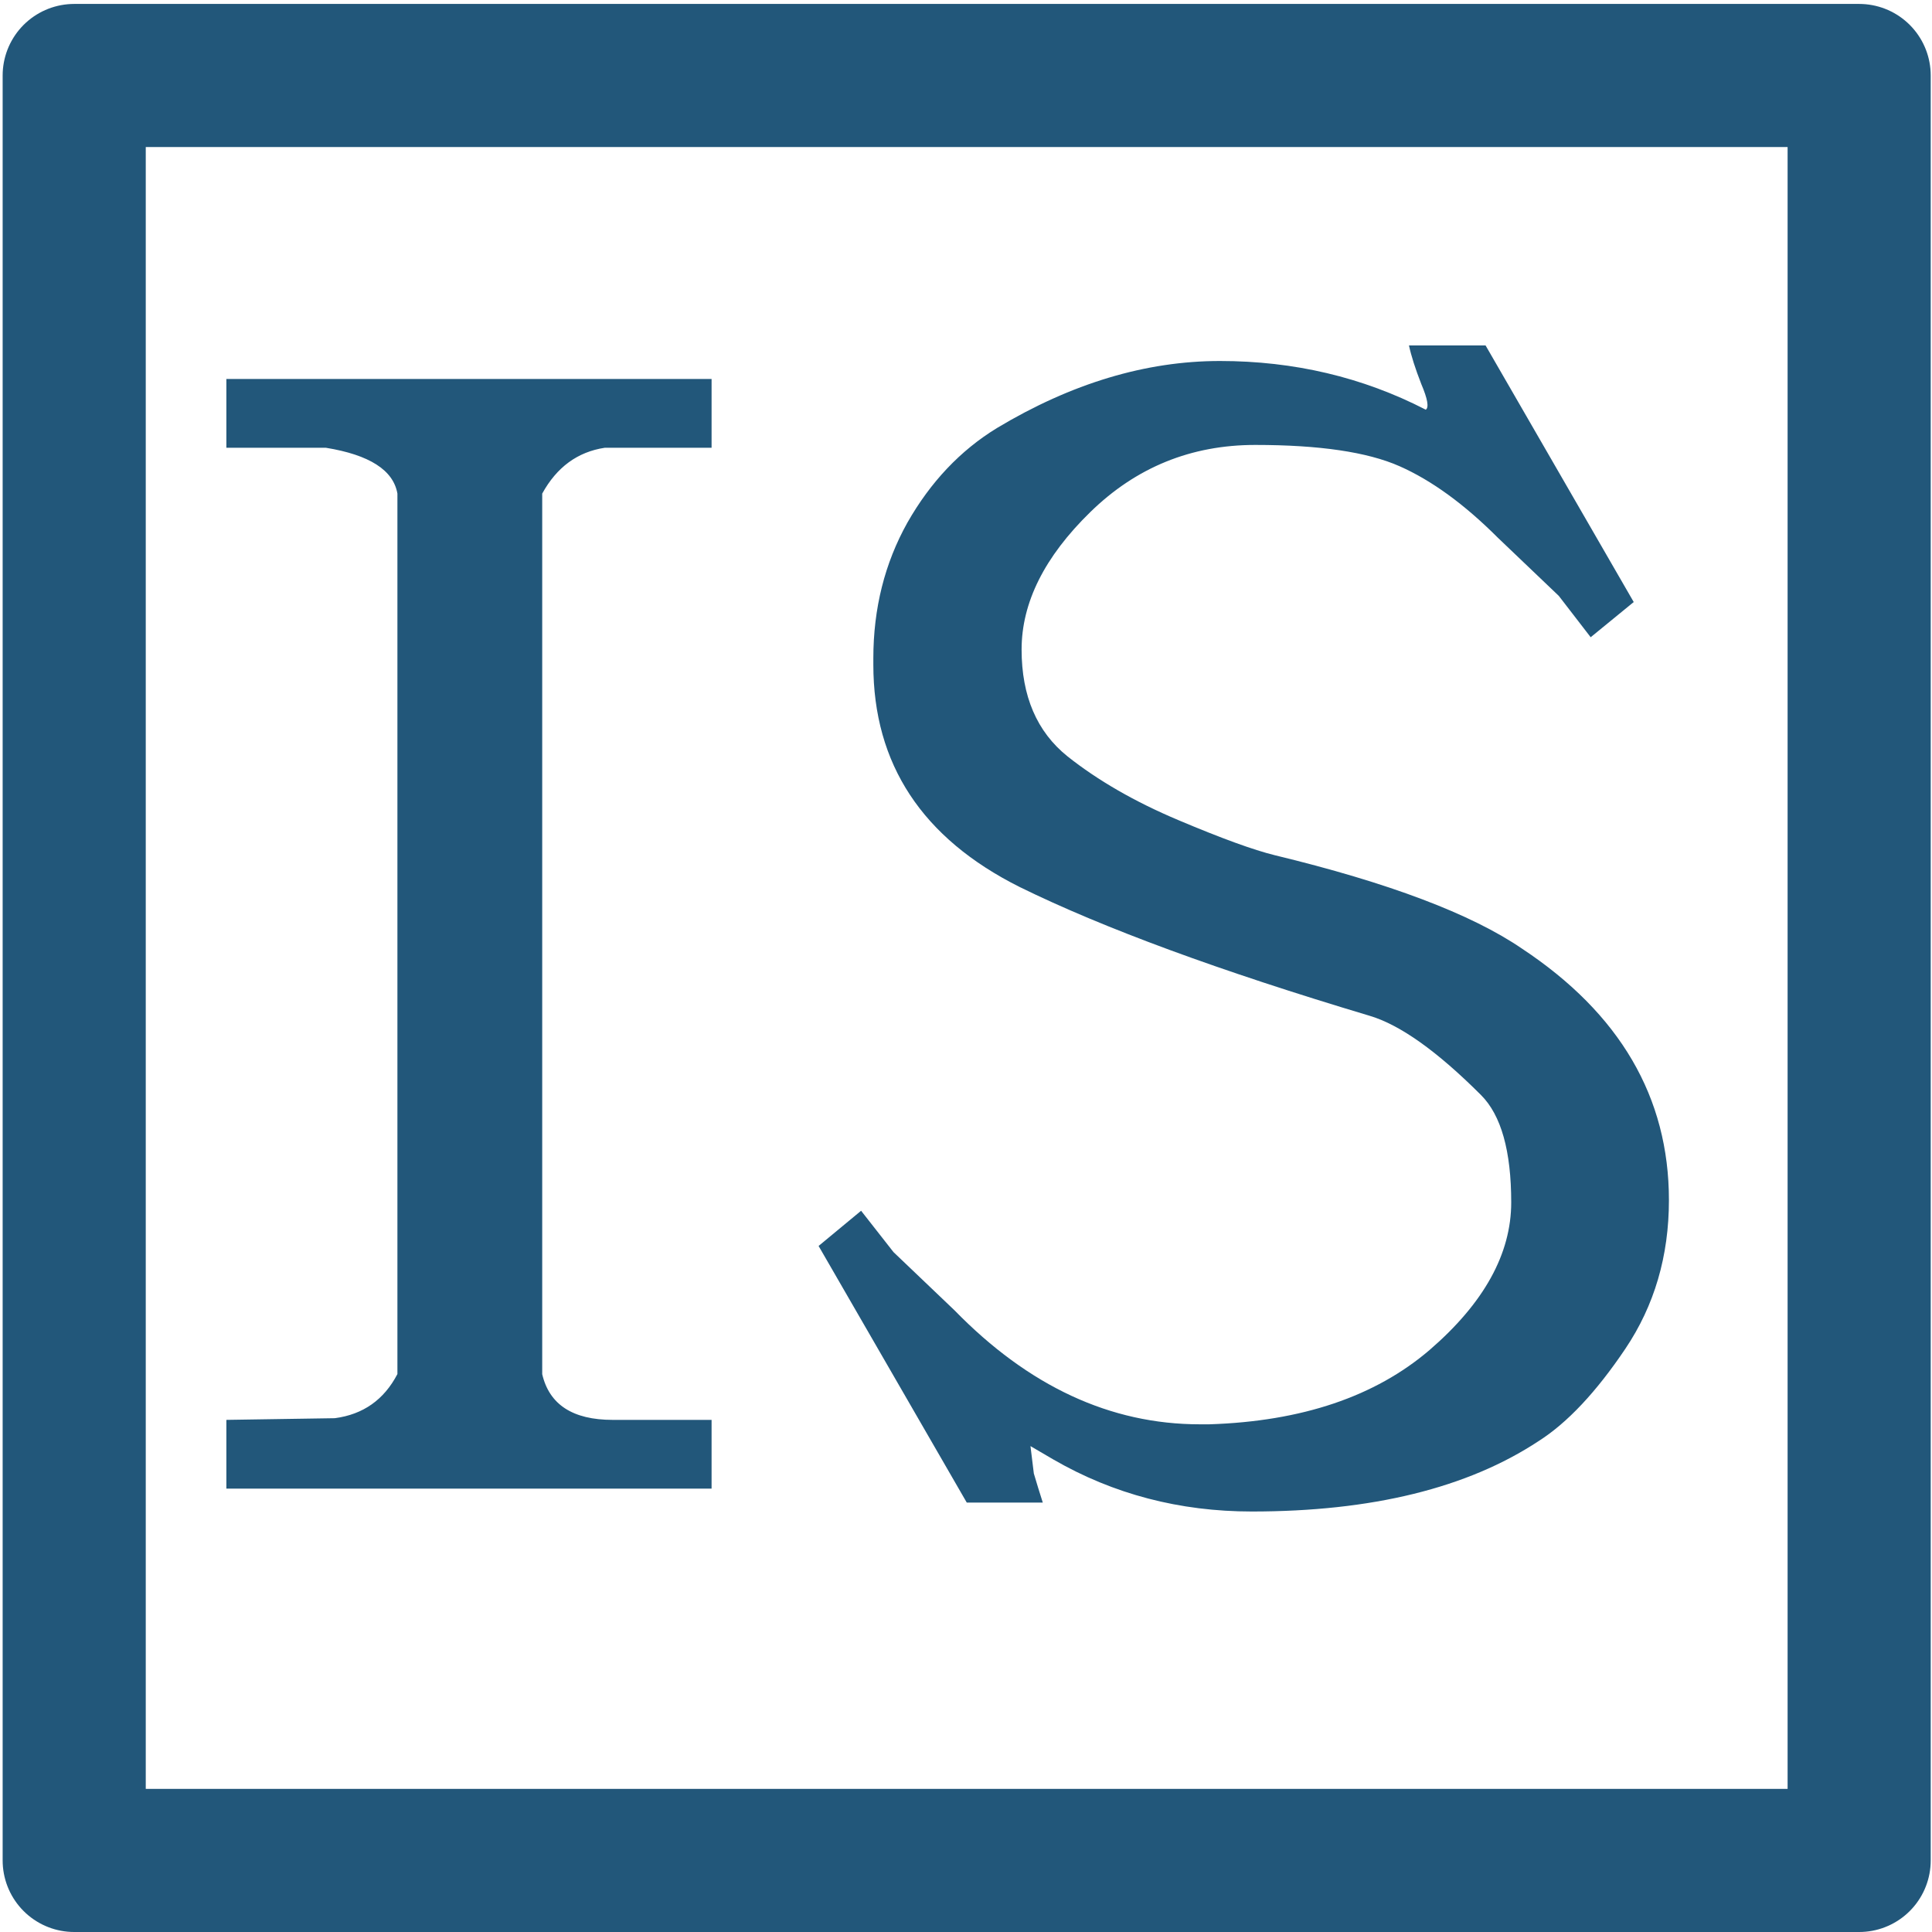
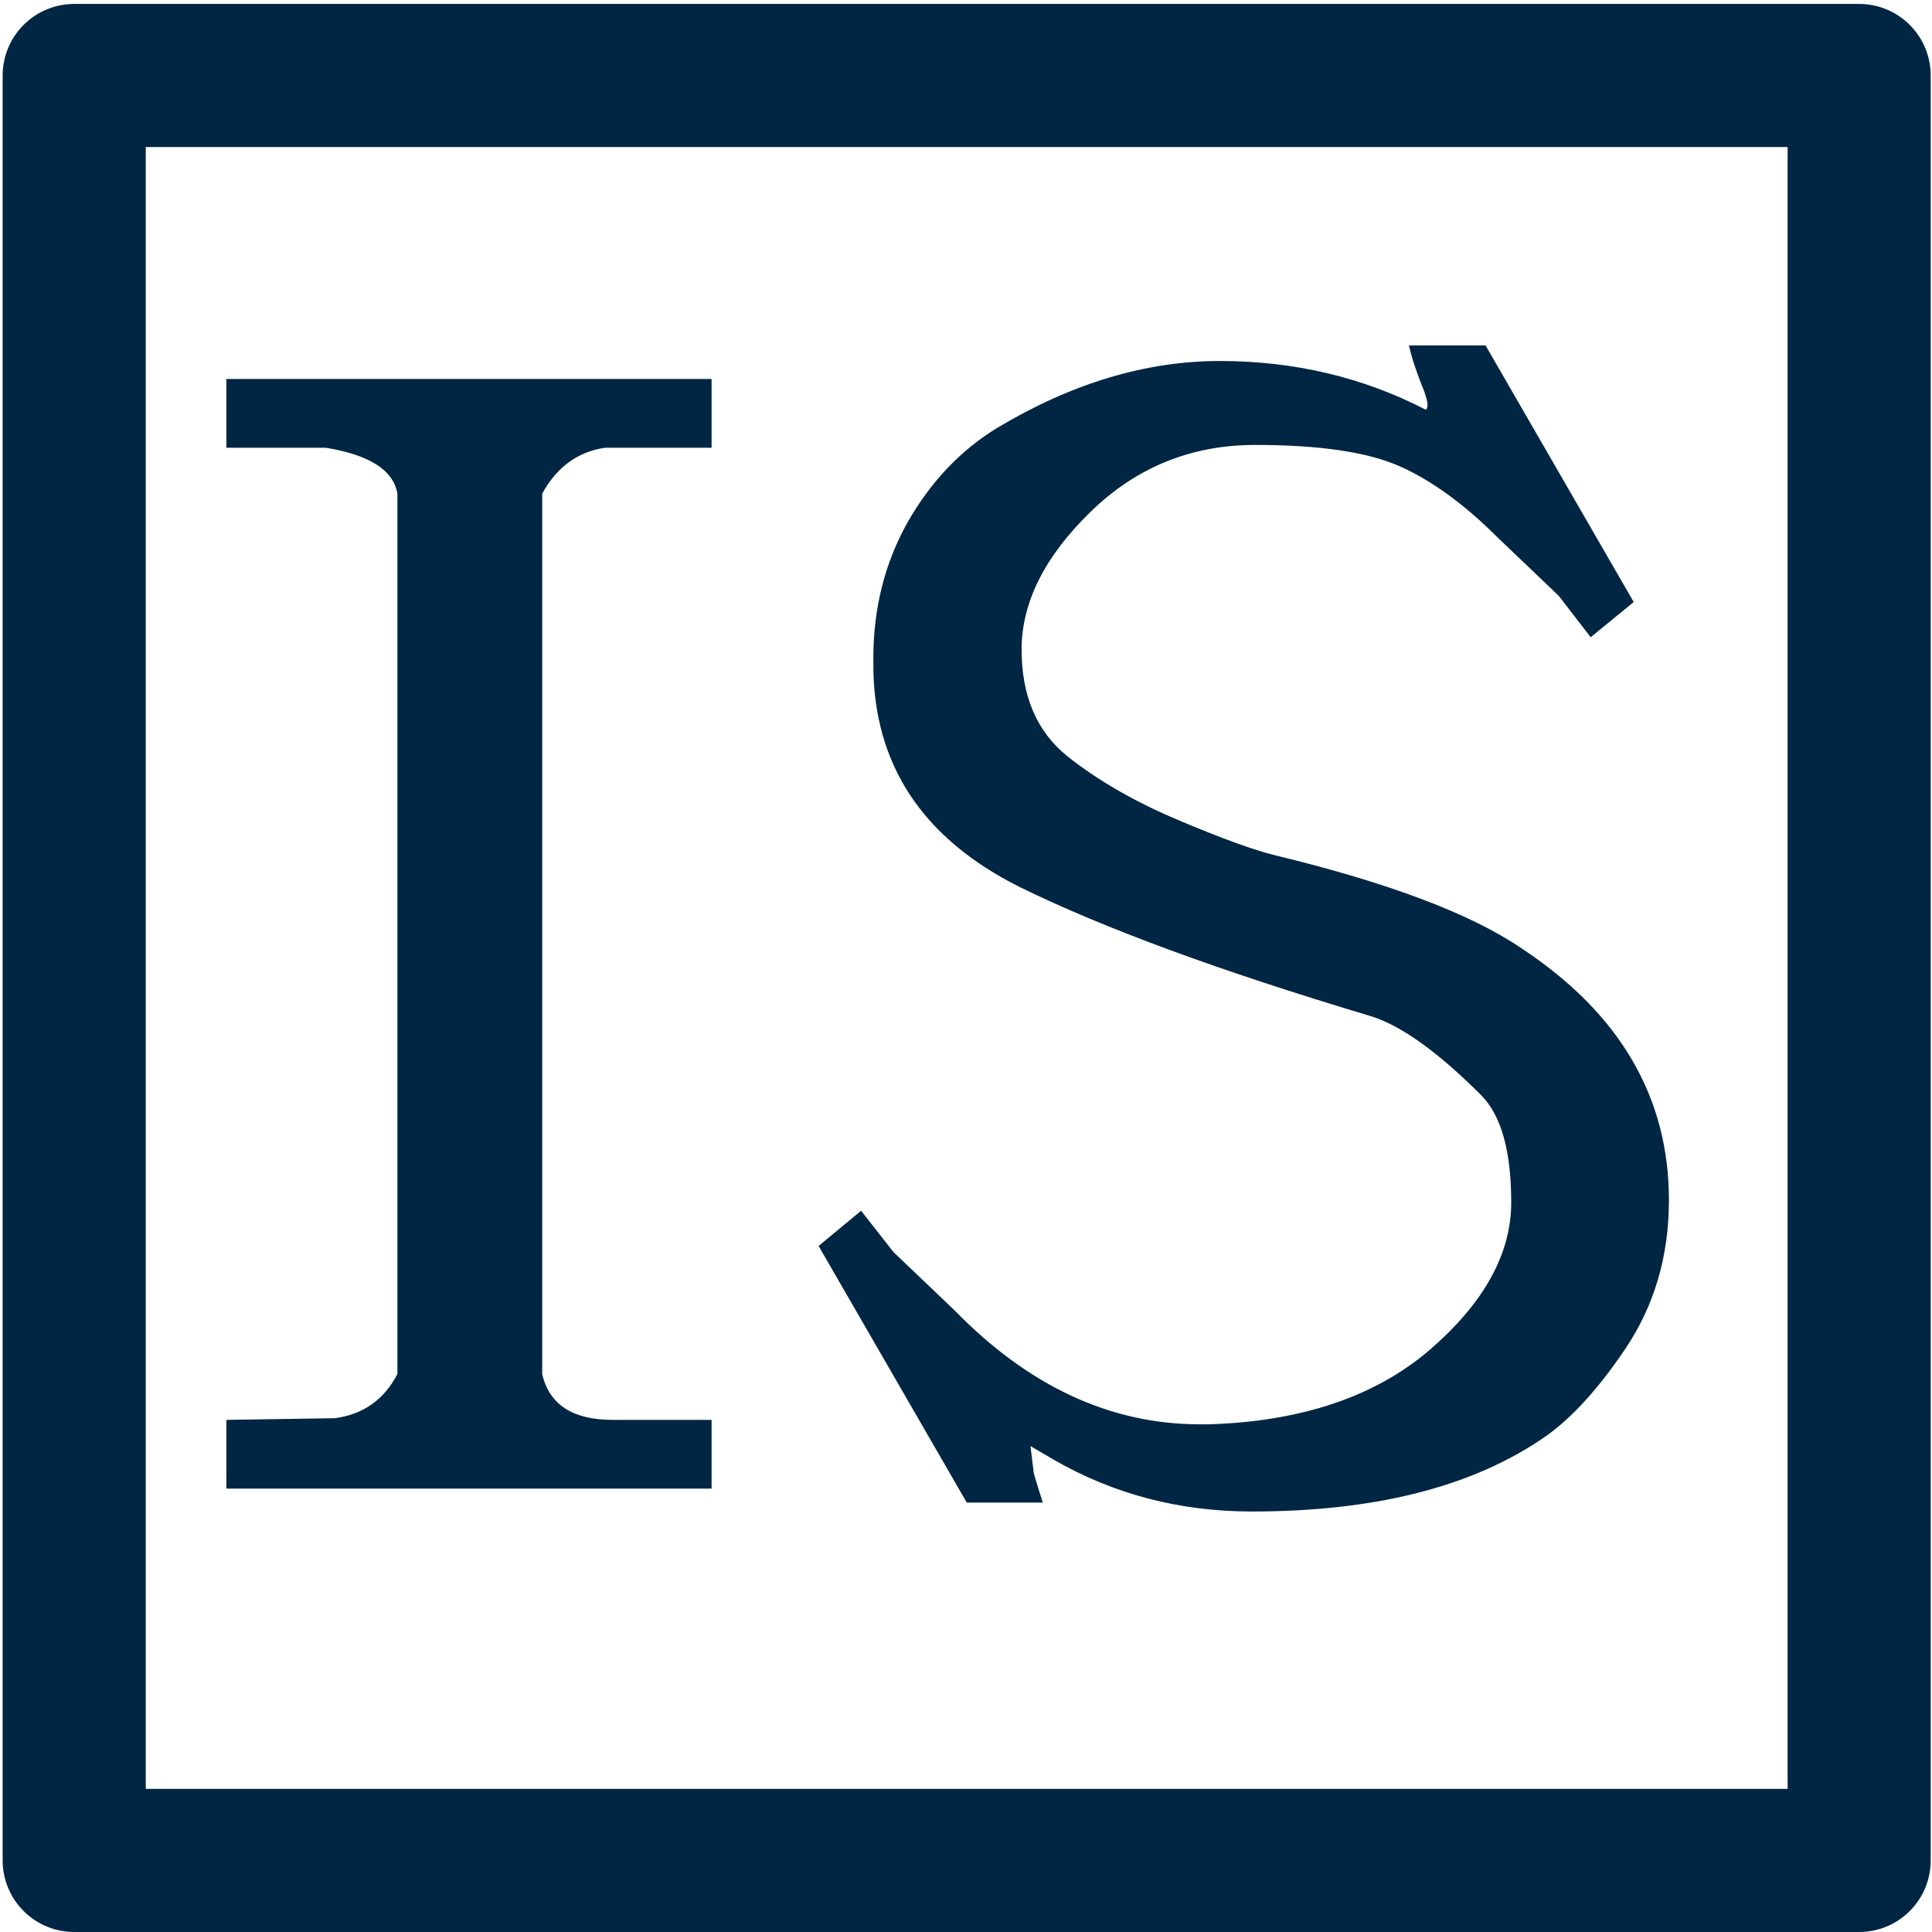
<svg xmlns="http://www.w3.org/2000/svg" version="1.1" viewBox="0.0 0.0 54.0 54.0" fill="none" stroke="none" stroke-linecap="square" stroke-miterlimit="10">
  <clipPath id="p.0">
    <path d="m0 0l54.0 0l0 54.0l-54.0 0l0 -54.0z" clip-rule="nonzero" />
  </clipPath>
  <g clip-path="url(#p.0)">
    <path fill="#000000" fill-opacity="0.0" d="m0 0l54.0 0l0 54.0l-54.0 0z" fill-rule="evenodd" />
    <path fill="#000000" fill-opacity="0.0" d="m2.074 2.11l49.89 0l0 49.89l-49.89 0z" fill-rule="evenodd" />
-     <path stroke="#22577a" stroke-width="4.0" stroke-linejoin="round" stroke-linecap="butt" d="m2.074 2.11l49.89 0l0 49.89l-49.89 0z" fill-rule="evenodd" />
+     <path stroke="#002644" stroke-width="4.0" stroke-linejoin="round" stroke-linecap="butt" d="m2.074 2.11l49.89 0l0 49.89l-49.89 0z" fill-rule="evenodd" />
    <path fill="#000000" fill-opacity="0.0" d="m3.622 9.888l52.031 0l0 42.11l-52.031 0z" fill-rule="evenodd" />
-     <path fill="#22577a" d="m15.154 38.405q0.297 1.281 1.969 1.281l2.766 0l0 1.922l-13.562 0l0 -1.922l3.031 -0.047q1.188 -0.156 1.75 -1.234l0 -24.609q-0.172 -0.984 -2.0 -1.281l-2.781 0l0 -1.922l13.562 0l0 1.922l-2.984 0q-1.141 0.172 -1.75 1.281l0 24.609zm24.696 -26.953q0.141 -0.094 -0.125 -0.719q-0.25 -0.641 -0.344 -1.078l2.141 0l4.141 7.172l-1.203 0.984l-0.891 -1.156l-1.703 -1.625q-1.406 -1.406 -2.75 -2.0q-1.344 -0.594 -4.031 -0.594q-2.688 0 -4.609 1.875q-1.922 1.875 -1.922 3.844q0 1.953 1.281 2.984q1.281 1.016 3.094 1.781q1.812 0.766 2.703 0.984q4.781 1.156 6.906 2.609q4.109 2.719 4.109 7.031q0 2.344 -1.219 4.156q-1.219 1.812 -2.422 2.578q-2.984 1.969 -8.016 1.969q-3.031 0 -5.547 -1.453l-0.641 -0.375l0.094 0.766q0.125 0.422 0.25 0.812l-2.125 0l-4.141 -7.172l1.188 -0.984l0.906 1.156l1.703 1.625q3.109 3.188 6.859 3.188q0.141 0 0.266 0q3.875 -0.125 6.156 -2.078q2.281 -1.969 2.281 -4.125q0 -2.156 -0.844 -3.0q-1.844 -1.844 -3.125 -2.219q-6.266 -1.875 -9.766 -3.594q-4.094 -2.047 -4.094 -6.219l0 -0.172q0 -2.094 0.953 -3.797q0.969 -1.703 2.5 -2.641q3.125 -1.875 6.234 -1.875q3.109 0 5.75 1.359z" fill-rule="nonzero" />
+     <path fill="#002644" d="m15.154 38.405q0.297 1.281 1.969 1.281l2.766 0l0 1.922l-13.562 0l0 -1.922l3.031 -0.047q1.188 -0.156 1.75 -1.234l0 -24.609q-0.172 -0.984 -2.0 -1.281l-2.781 0l0 -1.922l13.562 0l0 1.922l-2.984 0q-1.141 0.172 -1.75 1.281l0 24.609zm24.696 -26.953q0.141 -0.094 -0.125 -0.719q-0.25 -0.641 -0.344 -1.078l2.141 0l4.141 7.172l-1.203 0.984l-0.891 -1.156l-1.703 -1.625q-1.406 -1.406 -2.75 -2.0q-1.344 -0.594 -4.031 -0.594q-2.688 0 -4.609 1.875q-1.922 1.875 -1.922 3.844q0 1.953 1.281 2.984q1.281 1.016 3.094 1.781q1.812 0.766 2.703 0.984q4.781 1.156 6.906 2.609q4.109 2.719 4.109 7.031q0 2.344 -1.219 4.156q-1.219 1.812 -2.422 2.578q-2.984 1.969 -8.016 1.969q-3.031 0 -5.547 -1.453l-0.641 -0.375l0.094 0.766q0.125 0.422 0.25 0.812l-2.125 0l-4.141 -7.172l1.188 -0.984l0.906 1.156l1.703 1.625q3.109 3.188 6.859 3.188q0.141 0 0.266 0q3.875 -0.125 6.156 -2.078q2.281 -1.969 2.281 -4.125q0 -2.156 -0.844 -3.0q-1.844 -1.844 -3.125 -2.219q-6.266 -1.875 -9.766 -3.594q-4.094 -2.047 -4.094 -6.219l0 -0.172q0 -2.094 0.953 -3.797q0.969 -1.703 2.5 -2.641q3.125 -1.875 6.234 -1.875q3.109 0 5.75 1.359z" fill-rule="nonzero" />
  </g>
</svg>
